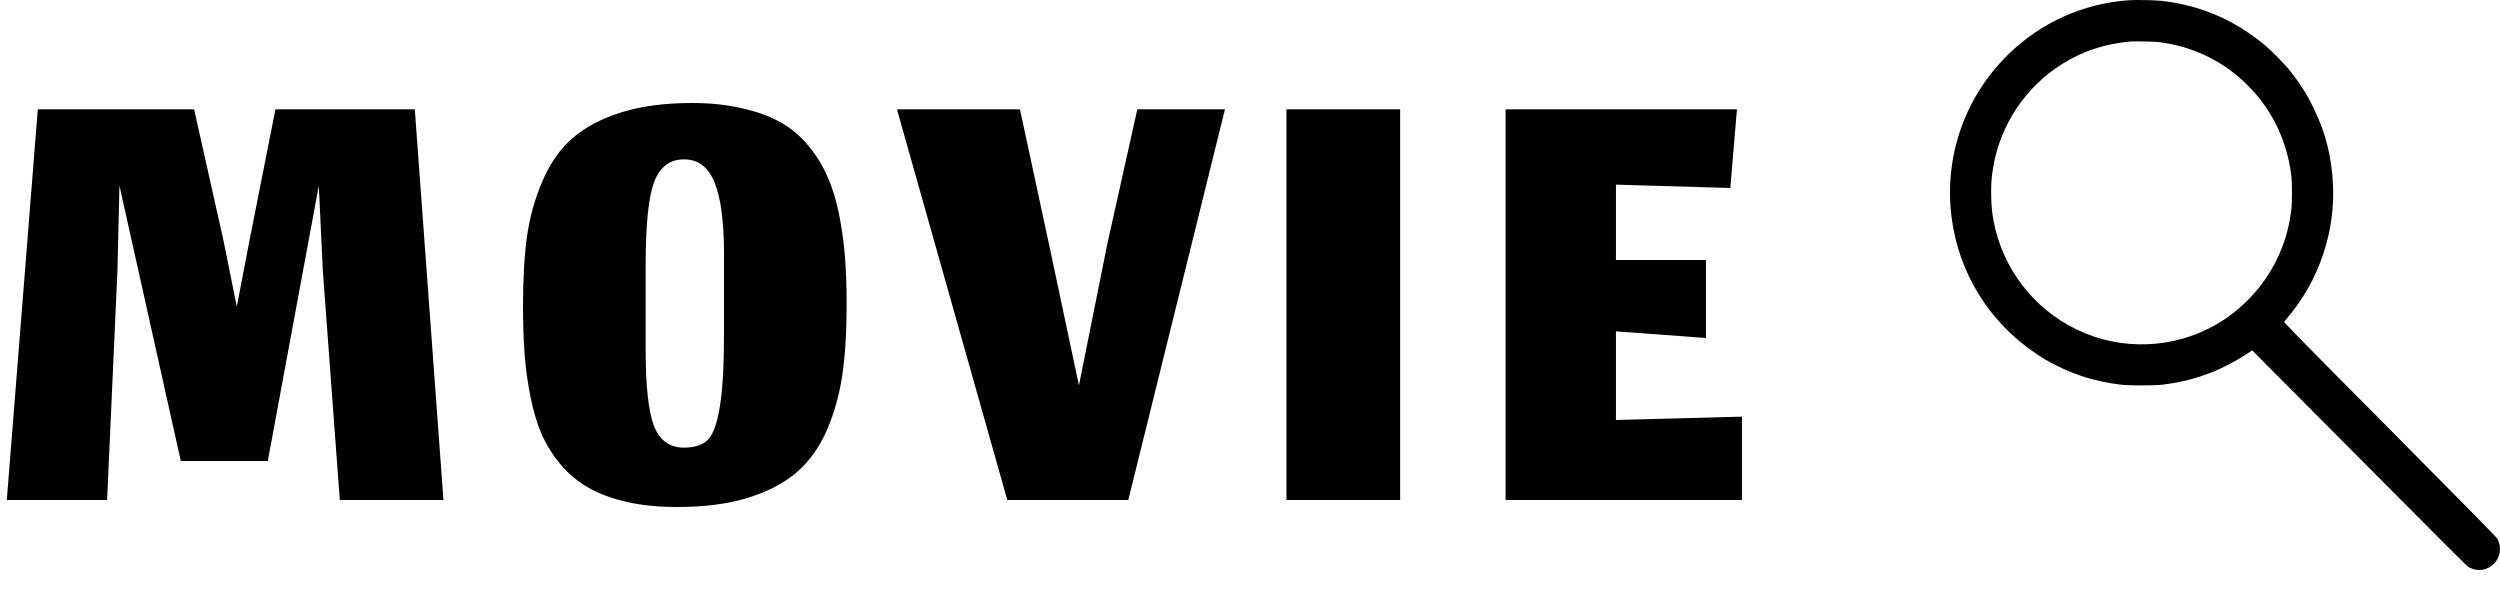
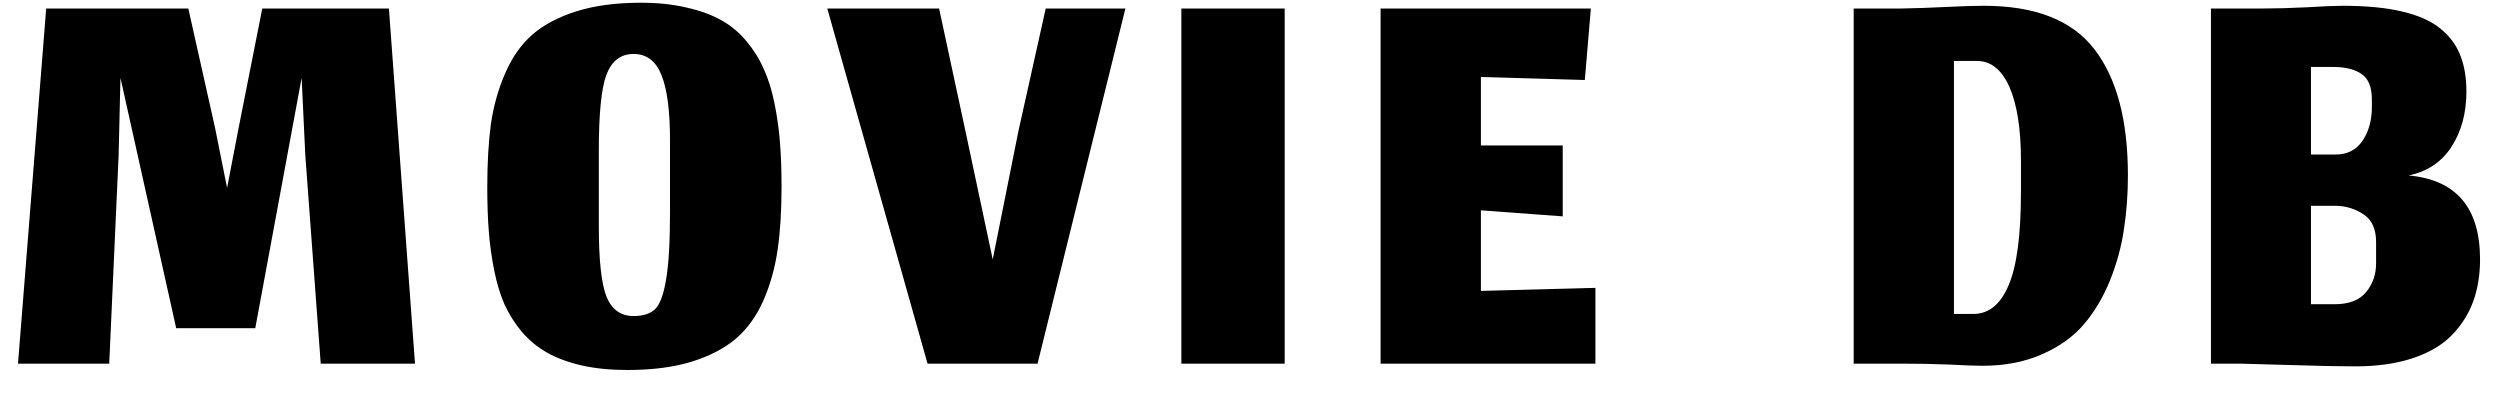
- <svg xmlns="http://www.w3.org/2000/svg" width="50" height="12" viewBox="0 0 50 12" fill="none">
-   <path d="M42.559 0.006C41.648 0.076 40.817 0.452 40.167 1.087C39.296 1.938 38.879 3.13 39.031 4.34C39.169 5.448 39.781 6.442 40.71 7.065C40.881 7.18 40.951 7.221 41.126 7.309C41.526 7.512 41.927 7.632 42.404 7.692C42.587 7.714 43.079 7.714 43.262 7.692C43.619 7.647 43.927 7.569 44.248 7.441C44.47 7.354 44.779 7.189 44.972 7.055L45.043 7.007L45.994 7.963C49.386 11.373 49.328 11.315 49.379 11.345C49.547 11.438 49.743 11.412 49.877 11.276C50.008 11.144 50.037 10.956 49.952 10.783C49.933 10.745 49.543 10.349 47.801 8.592C45.844 6.621 45.675 6.447 45.685 6.432C45.692 6.423 45.721 6.39 45.747 6.358C46.379 5.613 46.709 4.641 46.659 3.675C46.631 3.131 46.513 2.663 46.287 2.192C46.138 1.881 45.987 1.644 45.764 1.372C45.67 1.258 45.414 1.001 45.3 0.906C44.693 0.399 44.006 0.104 43.234 0.018C43.08 0.001 42.705 -0.006 42.559 0.006ZM43.248 0.851C43.936 0.956 44.533 1.264 45.001 1.755C45.458 2.232 45.735 2.819 45.824 3.493C45.845 3.659 45.845 4.044 45.824 4.215C45.776 4.585 45.684 4.89 45.522 5.217C45.259 5.746 44.833 6.198 44.319 6.493C43.466 6.982 42.414 7.019 41.531 6.589C40.669 6.171 40.056 5.374 39.874 4.433C39.842 4.262 39.829 4.145 39.824 3.939C39.819 3.709 39.827 3.562 39.861 3.359C40.003 2.493 40.517 1.727 41.266 1.266C41.666 1.019 42.092 0.88 42.603 0.83C42.622 0.828 42.748 0.827 42.881 0.829C43.073 0.832 43.15 0.836 43.248 0.851Z" fill="black" />
-   <path d="M2.142 10H0.136L0.756 2.187H3.882L4.469 4.807L4.736 6.133L4.989 4.813L5.509 2.187H8.296L8.869 10H6.796L6.456 5.407L6.376 3.713L5.356 9.22H3.616L2.389 3.713L2.349 5.407L2.142 10ZM12.913 6.98C12.913 7.718 12.969 8.231 13.08 8.52C13.195 8.809 13.395 8.953 13.68 8.953C13.889 8.953 14.046 8.902 14.153 8.8C14.26 8.693 14.34 8.478 14.393 8.153C14.451 7.824 14.48 7.333 14.48 6.68V5.073C14.48 4.438 14.417 3.964 14.293 3.653C14.168 3.342 13.964 3.187 13.68 3.187C13.395 3.187 13.195 3.34 13.08 3.647C12.969 3.949 12.913 4.502 12.913 5.307V6.98ZM13.54 10.14C13.171 10.14 12.837 10.107 12.54 10.04C12.246 9.973 11.993 9.88 11.78 9.76C11.566 9.64 11.38 9.487 11.22 9.3C11.064 9.113 10.937 8.913 10.84 8.7C10.746 8.487 10.671 8.238 10.613 7.953C10.555 7.664 10.515 7.378 10.493 7.093C10.471 6.804 10.46 6.48 10.46 6.12C10.46 5.587 10.486 5.122 10.54 4.727C10.597 4.331 10.702 3.96 10.853 3.613C11.004 3.262 11.204 2.978 11.453 2.76C11.706 2.542 12.031 2.371 12.426 2.247C12.826 2.122 13.297 2.06 13.84 2.06C14.213 2.06 14.549 2.096 14.846 2.167C15.144 2.233 15.4 2.327 15.613 2.447C15.826 2.567 16.011 2.722 16.166 2.913C16.326 3.104 16.453 3.309 16.546 3.527C16.644 3.74 16.722 3.991 16.78 4.28C16.837 4.569 16.877 4.856 16.9 5.14C16.922 5.424 16.933 5.747 16.933 6.107C16.933 6.64 16.904 7.104 16.846 7.5C16.788 7.896 16.684 8.267 16.533 8.613C16.382 8.956 16.18 9.236 15.926 9.453C15.673 9.667 15.346 9.836 14.946 9.96C14.551 10.08 14.082 10.14 13.54 10.14ZM20.146 10L17.939 2.187H20.399L20.979 4.88L21.579 7.707L22.146 4.88L22.746 2.187H24.499L22.566 10H20.146ZM25.729 10V2.187H28.003V10H25.729ZM34.839 10H30.112V2.187H34.739L34.606 3.76L32.319 3.693V5.2H34.119V6.76L32.319 6.627V8.4L34.839 8.333V10Z" fill="black" />
+ <svg xmlns="http://www.w3.org/2000/svg" width="55" height="9" viewBox="0 0 55 9" fill="none">
+   <path d="M2.403 8H0.396L1.016 0.187H4.143L4.73 2.807L4.996 4.133L5.25 2.813L5.77 0.187H8.556L9.13 8H7.056L6.716 3.407L6.636 1.713L5.616 7.22H3.876L2.65 1.713L2.61 3.407L2.403 8ZM13.174 4.98C13.174 5.718 13.229 6.231 13.34 6.52C13.456 6.809 13.656 6.953 13.94 6.953C14.149 6.953 14.307 6.902 14.414 6.8C14.52 6.693 14.6 6.478 14.653 6.153C14.711 5.825 14.74 5.333 14.74 4.68V3.073C14.74 2.438 14.678 1.965 14.553 1.653C14.429 1.342 14.225 1.187 13.94 1.187C13.656 1.187 13.456 1.34 13.34 1.647C13.229 1.949 13.174 2.502 13.174 3.307V4.98ZM13.8 8.14C13.431 8.14 13.098 8.107 12.8 8.04C12.507 7.973 12.254 7.88 12.04 7.76C11.827 7.64 11.64 7.487 11.48 7.3C11.325 7.113 11.198 6.913 11.1 6.7C11.007 6.487 10.931 6.238 10.873 5.953C10.816 5.665 10.776 5.378 10.754 5.093C10.731 4.805 10.72 4.48 10.72 4.12C10.72 3.587 10.747 3.122 10.8 2.727C10.858 2.331 10.962 1.96 11.114 1.613C11.265 1.262 11.465 0.978 11.713 0.76C11.967 0.542 12.291 0.371 12.687 0.247C13.087 0.122 13.558 0.06 14.1 0.06C14.473 0.06 14.809 0.096 15.107 0.167C15.405 0.233 15.66 0.327 15.873 0.447C16.087 0.567 16.271 0.722 16.427 0.913C16.587 1.105 16.713 1.309 16.807 1.527C16.905 1.74 16.982 1.991 17.04 2.28C17.098 2.569 17.138 2.856 17.16 3.14C17.182 3.425 17.194 3.747 17.194 4.107C17.194 4.64 17.165 5.105 17.107 5.5C17.049 5.896 16.945 6.267 16.794 6.613C16.642 6.956 16.44 7.236 16.187 7.453C15.934 7.667 15.607 7.836 15.207 7.96C14.811 8.08 14.342 8.14 13.8 8.14ZM20.406 8L18.2 0.187H20.66L21.239 2.88L21.84 5.707L22.406 2.88L23.006 0.187H24.759L22.826 8H20.406ZM25.99 8V0.187H28.263V8H25.99ZM35.099 8H30.373V0.187H34.999L34.866 1.76L32.58 1.693V3.2H34.38V4.76L32.58 4.627V6.4L35.099 6.333V8ZM43.414 6.907C43.752 6.907 44.01 6.698 44.187 6.28C44.37 5.862 44.461 5.173 44.461 4.213V3.54C44.461 2.838 44.376 2.296 44.207 1.913C44.038 1.531 43.798 1.34 43.487 1.34H42.987V6.907H43.414ZM43.621 8.047C43.461 8.047 43.212 8.038 42.874 8.02C42.541 8.007 42.196 8 41.841 8H40.781V0.187H41.841C42.138 0.182 42.463 0.171 42.814 0.153C43.165 0.136 43.441 0.127 43.641 0.127C44.774 0.127 45.585 0.445 46.074 1.08C46.567 1.716 46.814 2.642 46.814 3.86C46.814 4.273 46.785 4.667 46.727 5.04C46.674 5.413 46.572 5.789 46.421 6.167C46.27 6.54 46.078 6.862 45.847 7.133C45.616 7.405 45.309 7.625 44.927 7.793C44.545 7.962 44.109 8.047 43.621 8.047ZM51.361 6.693C51.676 6.693 51.907 6.605 52.054 6.427C52.201 6.249 52.274 6.038 52.274 5.793V5.327C52.274 5.038 52.181 4.833 51.994 4.713C51.807 4.589 51.596 4.527 51.361 4.527H50.841V6.693H51.361ZM52.181 2.187C52.181 1.92 52.108 1.736 51.961 1.633C51.814 1.527 51.603 1.473 51.328 1.473H50.841V3.4H51.381C51.639 3.4 51.836 3.3 51.974 3.1C52.112 2.896 52.181 2.647 52.181 2.353V2.187ZM51.814 8.06C51.468 8.06 51.019 8.051 50.468 8.033C49.916 8.016 49.521 8.005 49.281 8H48.641V0.187H49.794C50.074 0.187 50.394 0.178 50.754 0.16C51.114 0.138 51.374 0.127 51.534 0.127C52.054 0.127 52.492 0.169 52.847 0.253C53.208 0.338 53.49 0.465 53.694 0.633C53.899 0.802 54.043 0.998 54.127 1.22C54.216 1.442 54.261 1.707 54.261 2.013C54.261 2.485 54.152 2.889 53.934 3.227C53.716 3.565 53.401 3.776 52.987 3.86C54.036 3.953 54.561 4.569 54.561 5.707C54.561 6.049 54.51 6.36 54.407 6.64C54.305 6.916 54.148 7.162 53.934 7.38C53.725 7.593 53.441 7.76 53.081 7.88C52.721 8 52.299 8.06 51.814 8.06Z" fill="black" />
</svg>
